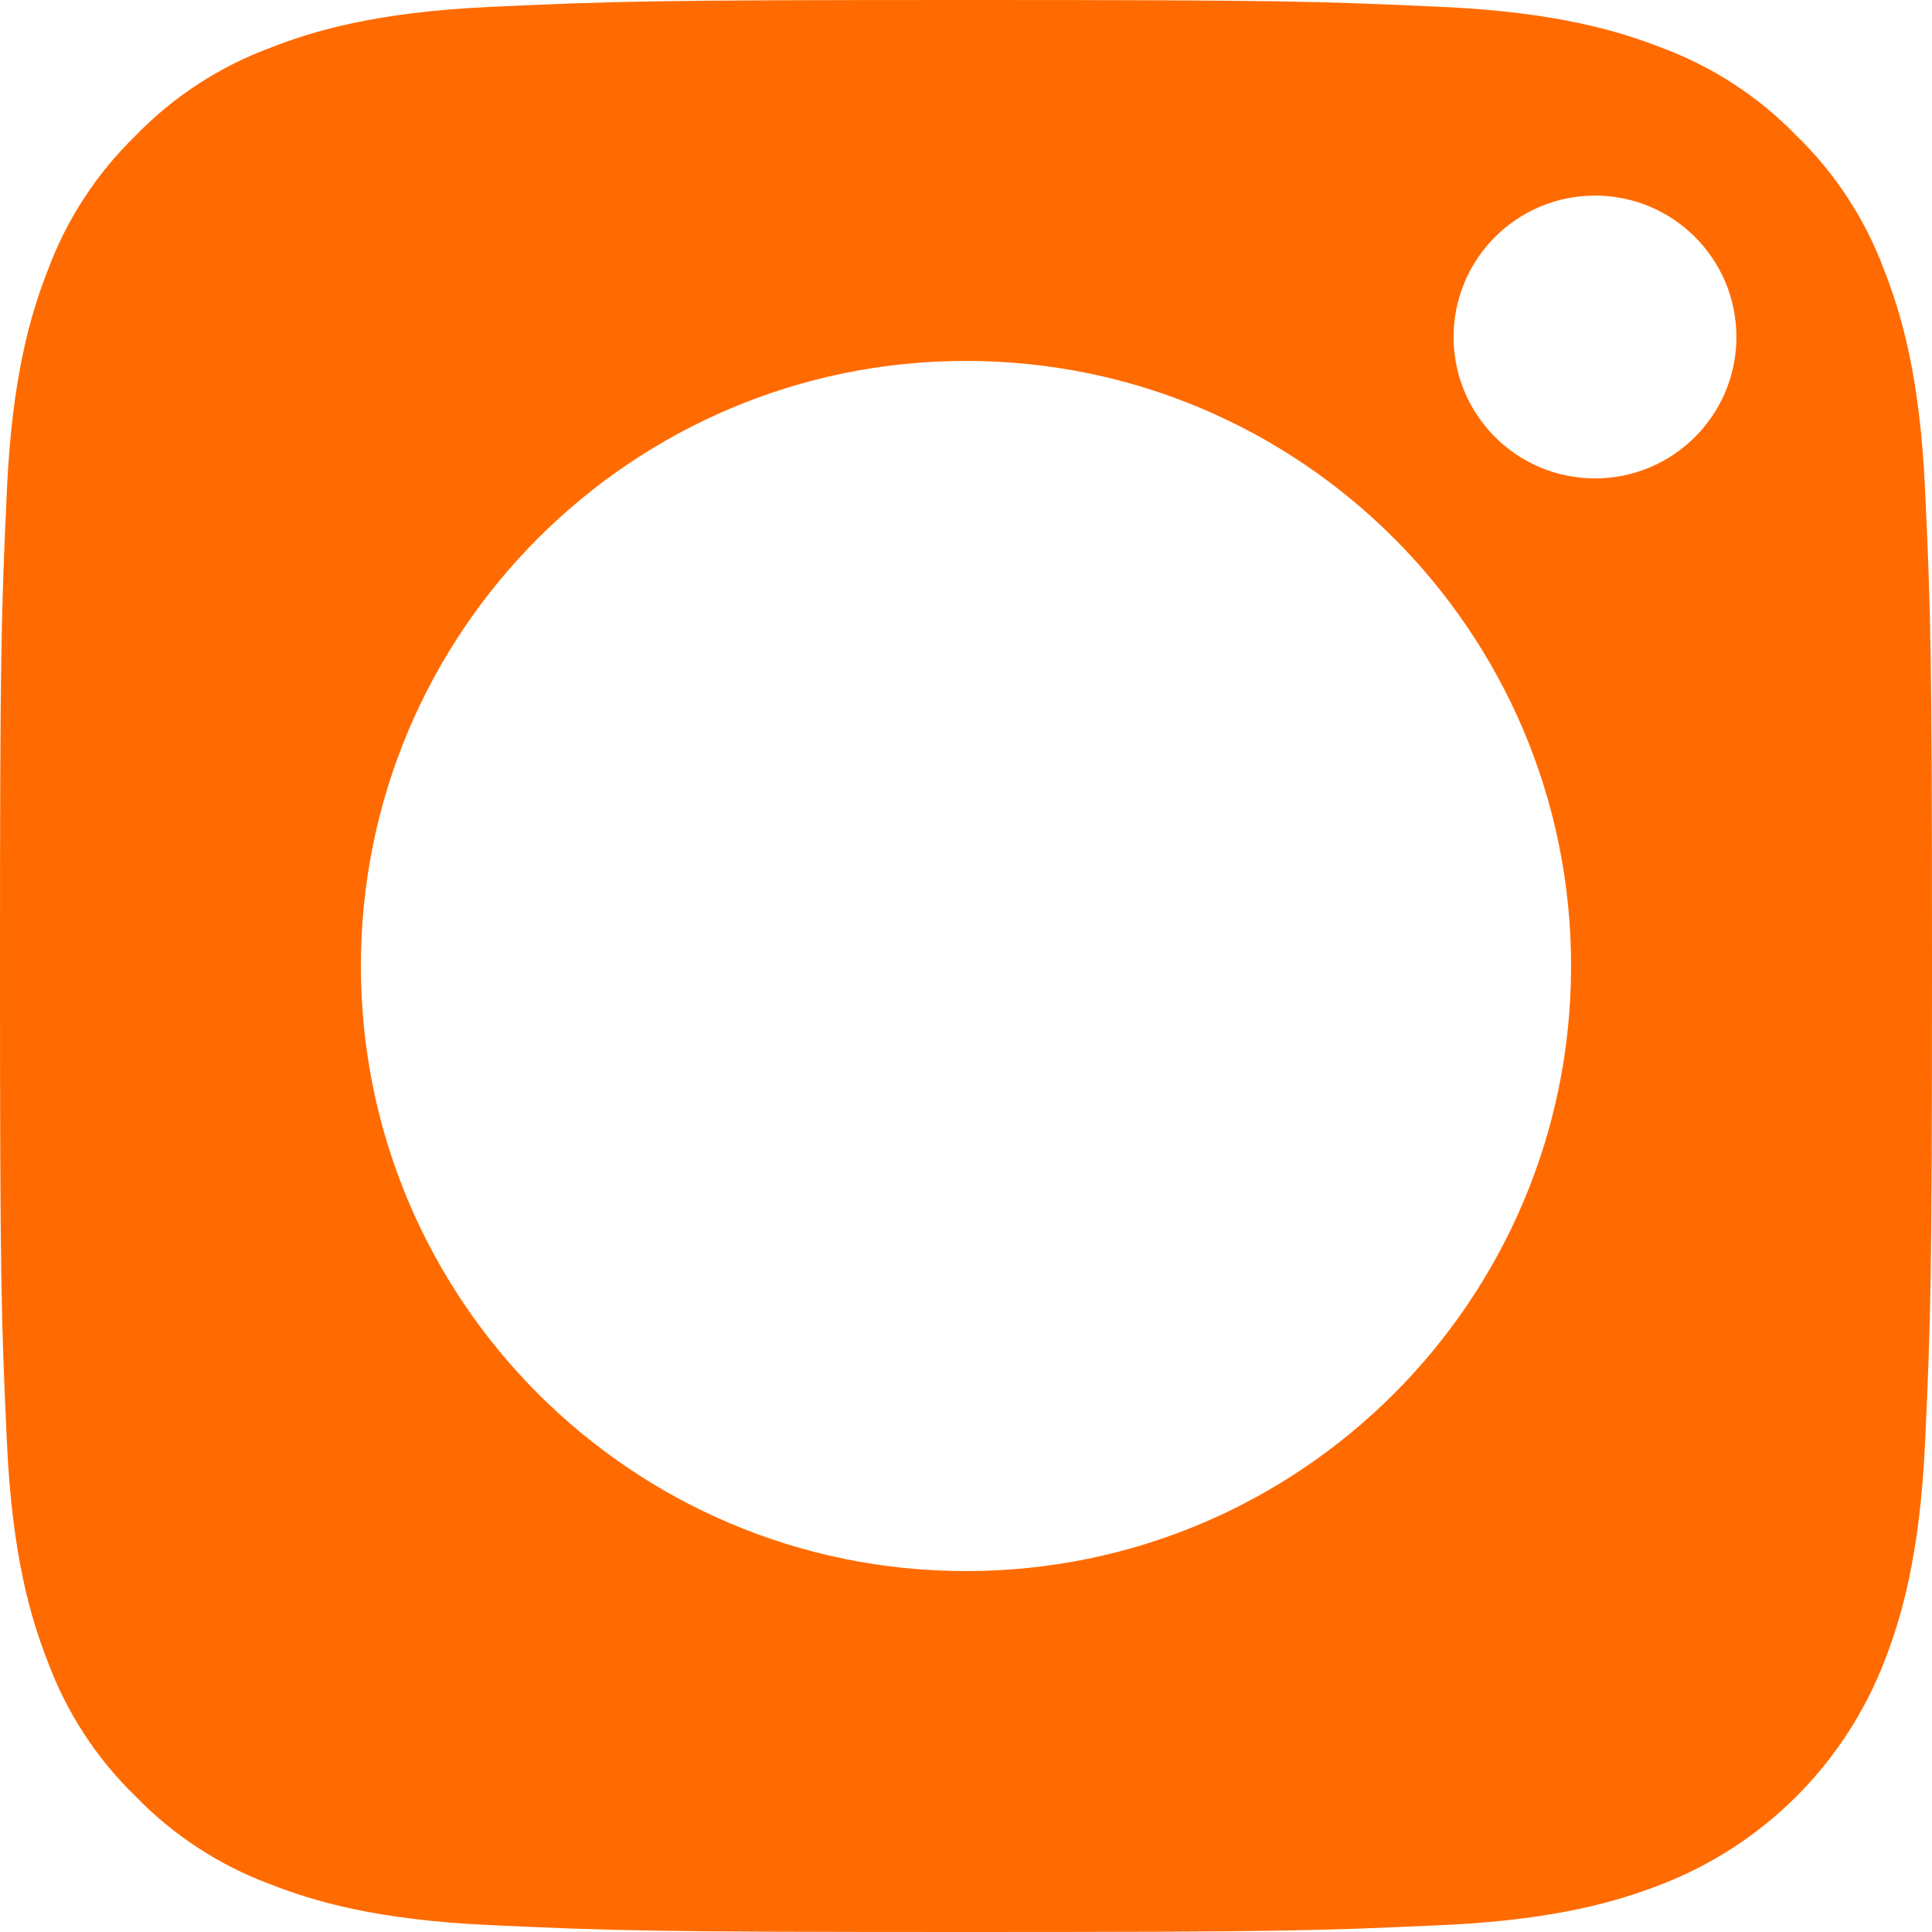
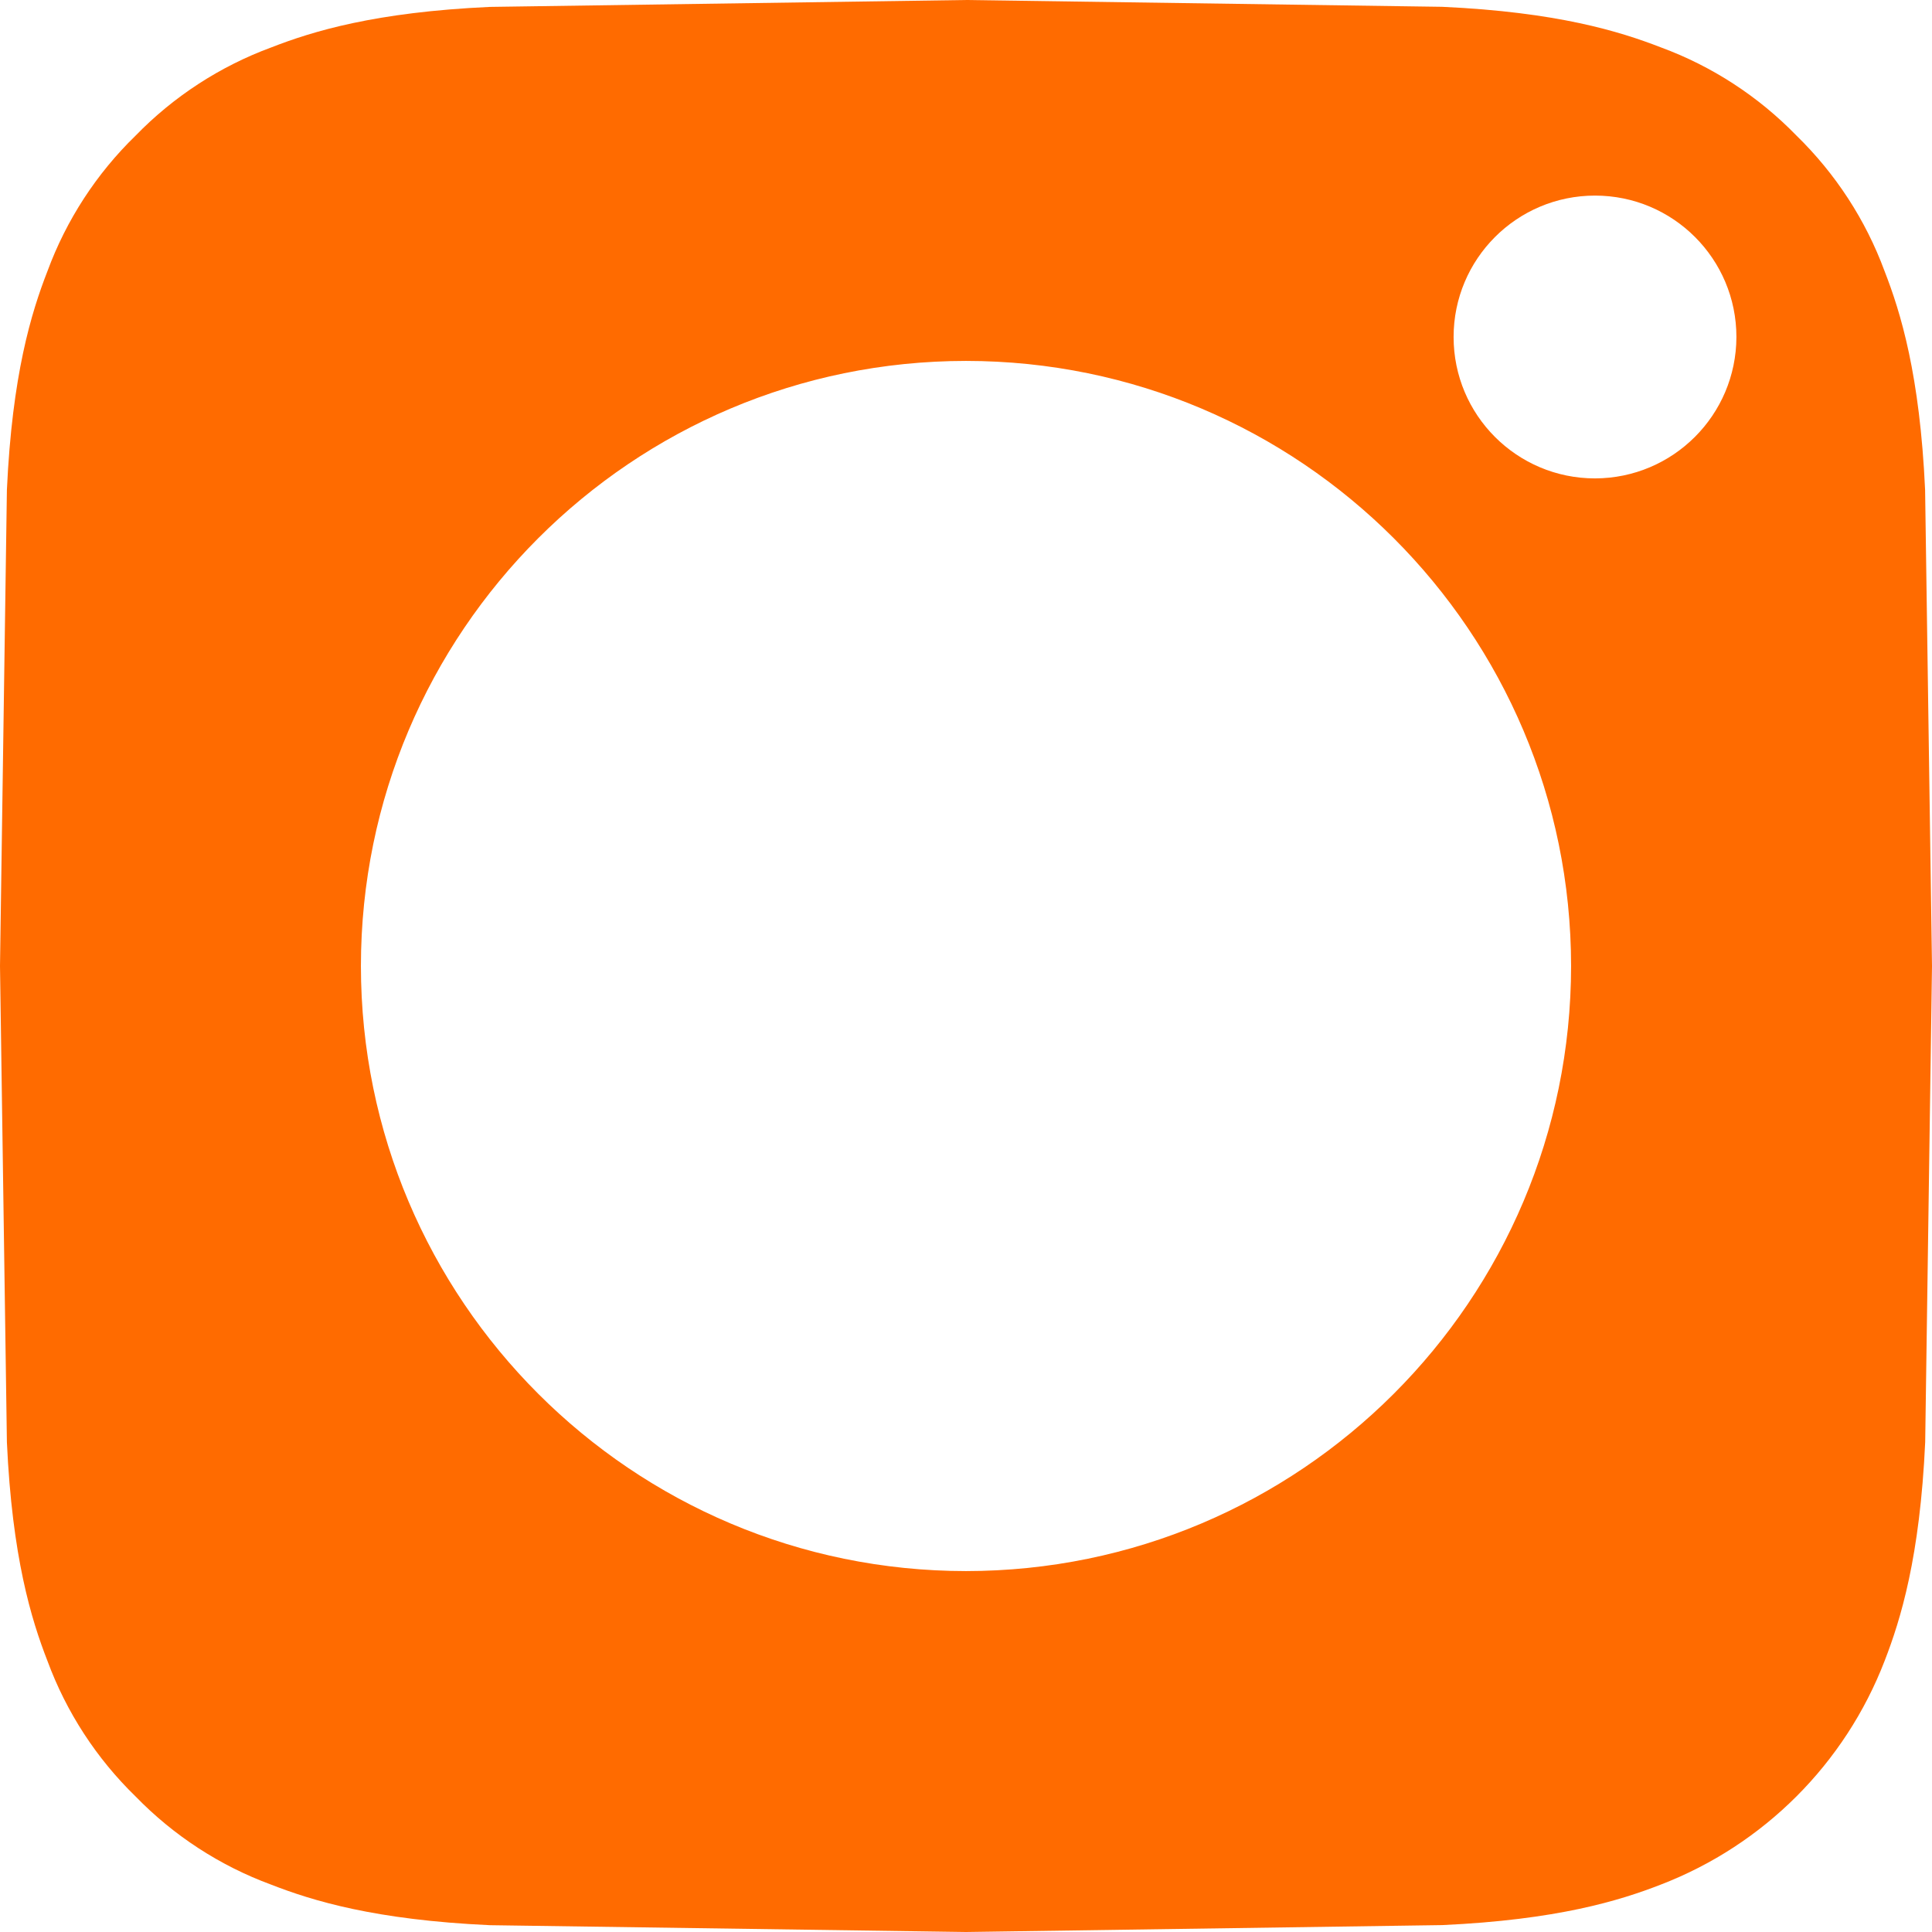
- <svg xmlns="http://www.w3.org/2000/svg" width="21" height="21" viewBox="0 0 21 21" fill="none">
-   <path d="M20.484 2.946C20.279 2.39 19.952 1.887 19.526 1.474C19.113 1.048 18.61 0.721 18.054 0.516C17.602 0.34 16.924 0.132 15.676 0.075C14.325 0.013 13.92 0 10.5 0C7.08 0 6.675 0.013 5.325 0.075C4.076 0.132 3.398 0.34 2.947 0.516C2.39 0.721 1.887 1.048 1.474 1.474C1.049 1.887 0.721 2.39 0.516 2.946C0.34 3.398 0.132 4.076 0.075 5.325C0.013 6.675 0 7.08 0 10.5C0 13.92 0.013 14.325 0.075 15.676C0.132 16.924 0.34 17.602 0.516 18.054C0.721 18.61 1.048 19.113 1.474 19.526C1.887 19.952 2.39 20.279 2.946 20.484C3.398 20.66 4.076 20.869 5.325 20.925C6.675 20.987 7.08 21 10.5 21C13.92 21 14.325 20.987 15.675 20.925C16.924 20.869 17.602 20.66 18.054 20.484C19.171 20.053 20.053 19.171 20.484 18.054C20.66 17.602 20.868 16.924 20.925 15.676C20.987 14.325 21 13.92 21 10.5C21 7.08 20.987 6.675 20.925 5.325C20.869 4.076 20.66 3.398 20.484 2.946ZM10.5 17.077C6.868 17.077 3.923 14.132 3.923 10.5C3.923 6.867 6.868 3.923 10.5 3.923C14.132 3.923 17.077 6.867 17.077 10.5C17.077 14.132 14.132 17.077 10.5 17.077ZM17.337 5.2C16.488 5.2 15.8 4.512 15.8 3.663C15.8 2.814 16.488 2.126 17.337 2.126C18.186 2.126 18.874 2.814 18.874 3.663C18.874 4.512 18.186 5.2 17.337 5.2Z" fill="#FF6B00" />
+ <svg xmlns="http://www.w3.org/2000/svg" width="21" height="21" fill="none">
+   <path d="M20.484 2.946c-.205-.556-.533-1.059-.958-1.473-.413-.425-.916-.753-1.473-.958-.451-.175-1.129-.384-2.378-.441L10.5 0 5.325.075C4.076.132 3.398.34 2.947.516c-.556.205-1.06.533-1.473.958a3.97 3.97 0 0 0-.958 1.473C.34 3.398.132 4.076.075 5.325L0 10.5l.075 5.176c.057 1.249.265 1.927.441 2.378a3.97 3.97 0 0 0 .958 1.473c.413.425.916.753 1.473.958.451.176 1.13.384 2.378.441L10.5 21l5.176-.075c1.249-.057 1.927-.265 2.378-.441a4.24 4.24 0 0 0 2.431-2.431c.175-.451.384-1.129.441-2.378L21 10.5l-.075-5.176c-.057-1.249-.265-1.927-.441-2.378zM10.5 17.077A6.58 6.58 0 0 1 3.923 10.5 6.58 6.58 0 0 1 10.5 3.923a6.58 6.58 0 0 1 6.577 6.577 6.58 6.58 0 0 1-6.577 6.577zM17.337 5.2c-.849 0-1.537-.688-1.537-1.537s.688-1.537 1.537-1.537 1.537.688 1.537 1.537A1.54 1.54 0 0 1 17.337 5.2z" fill="#ff6b00" />
</svg>
